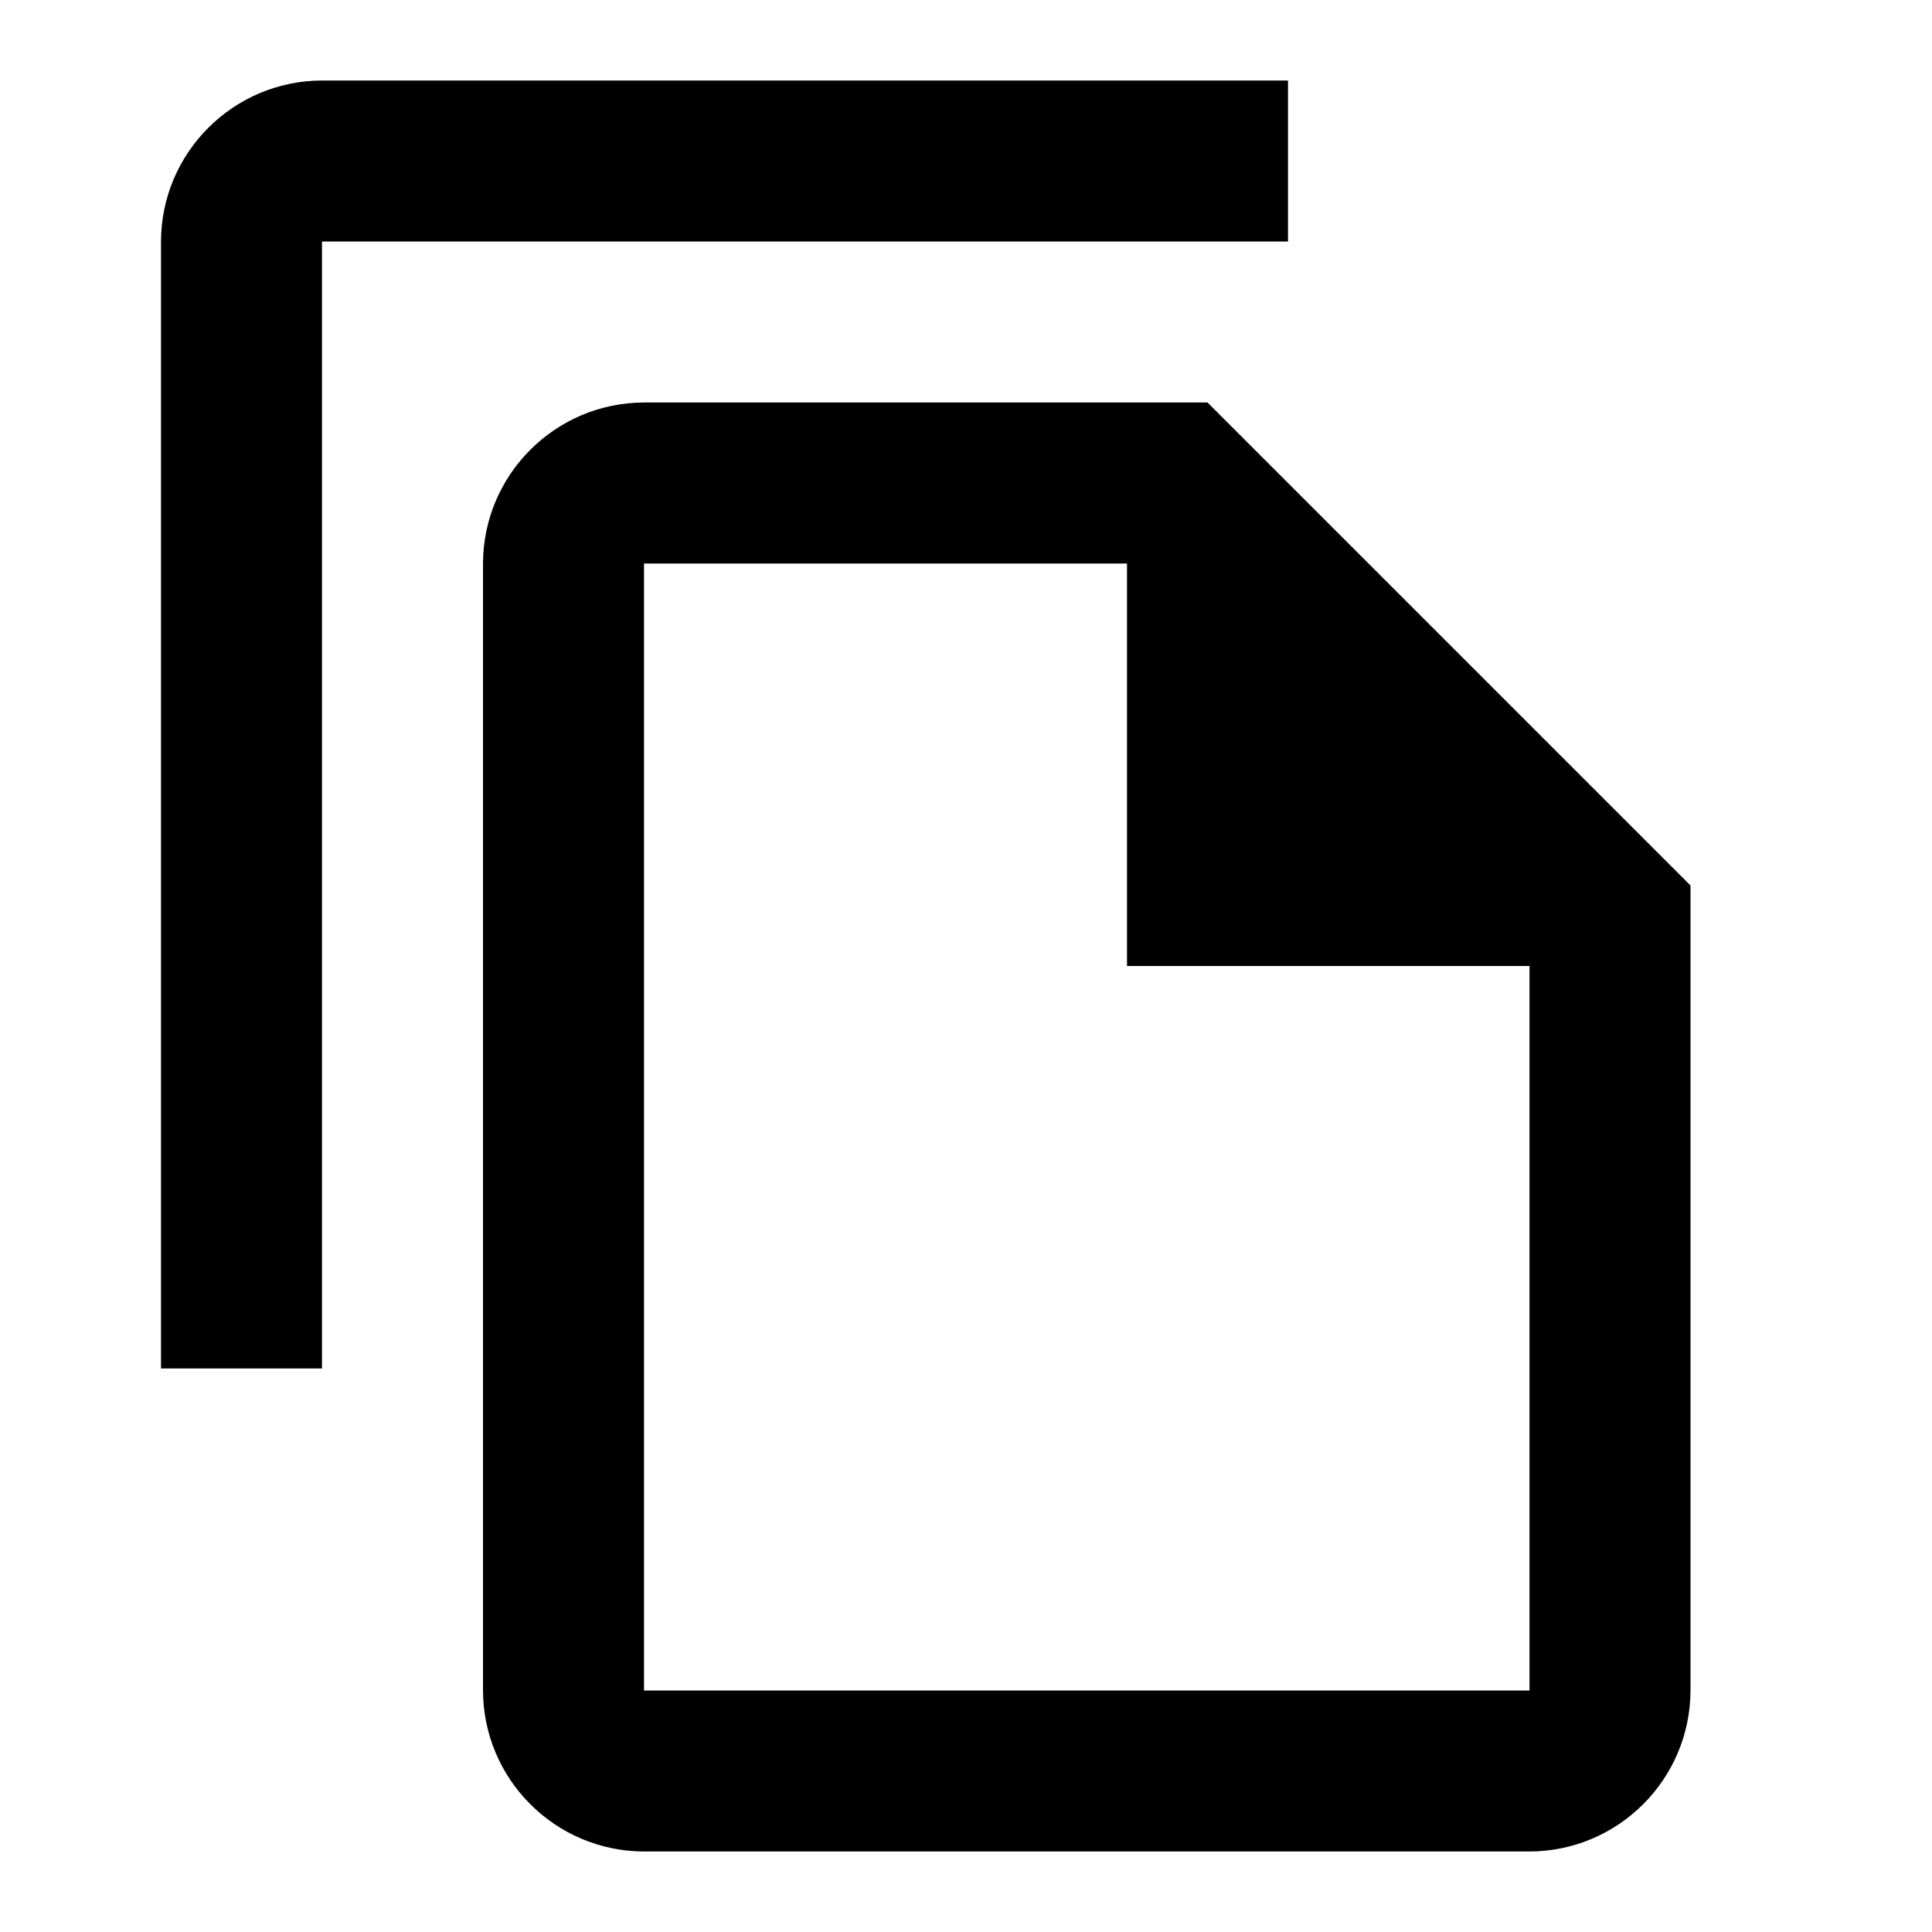
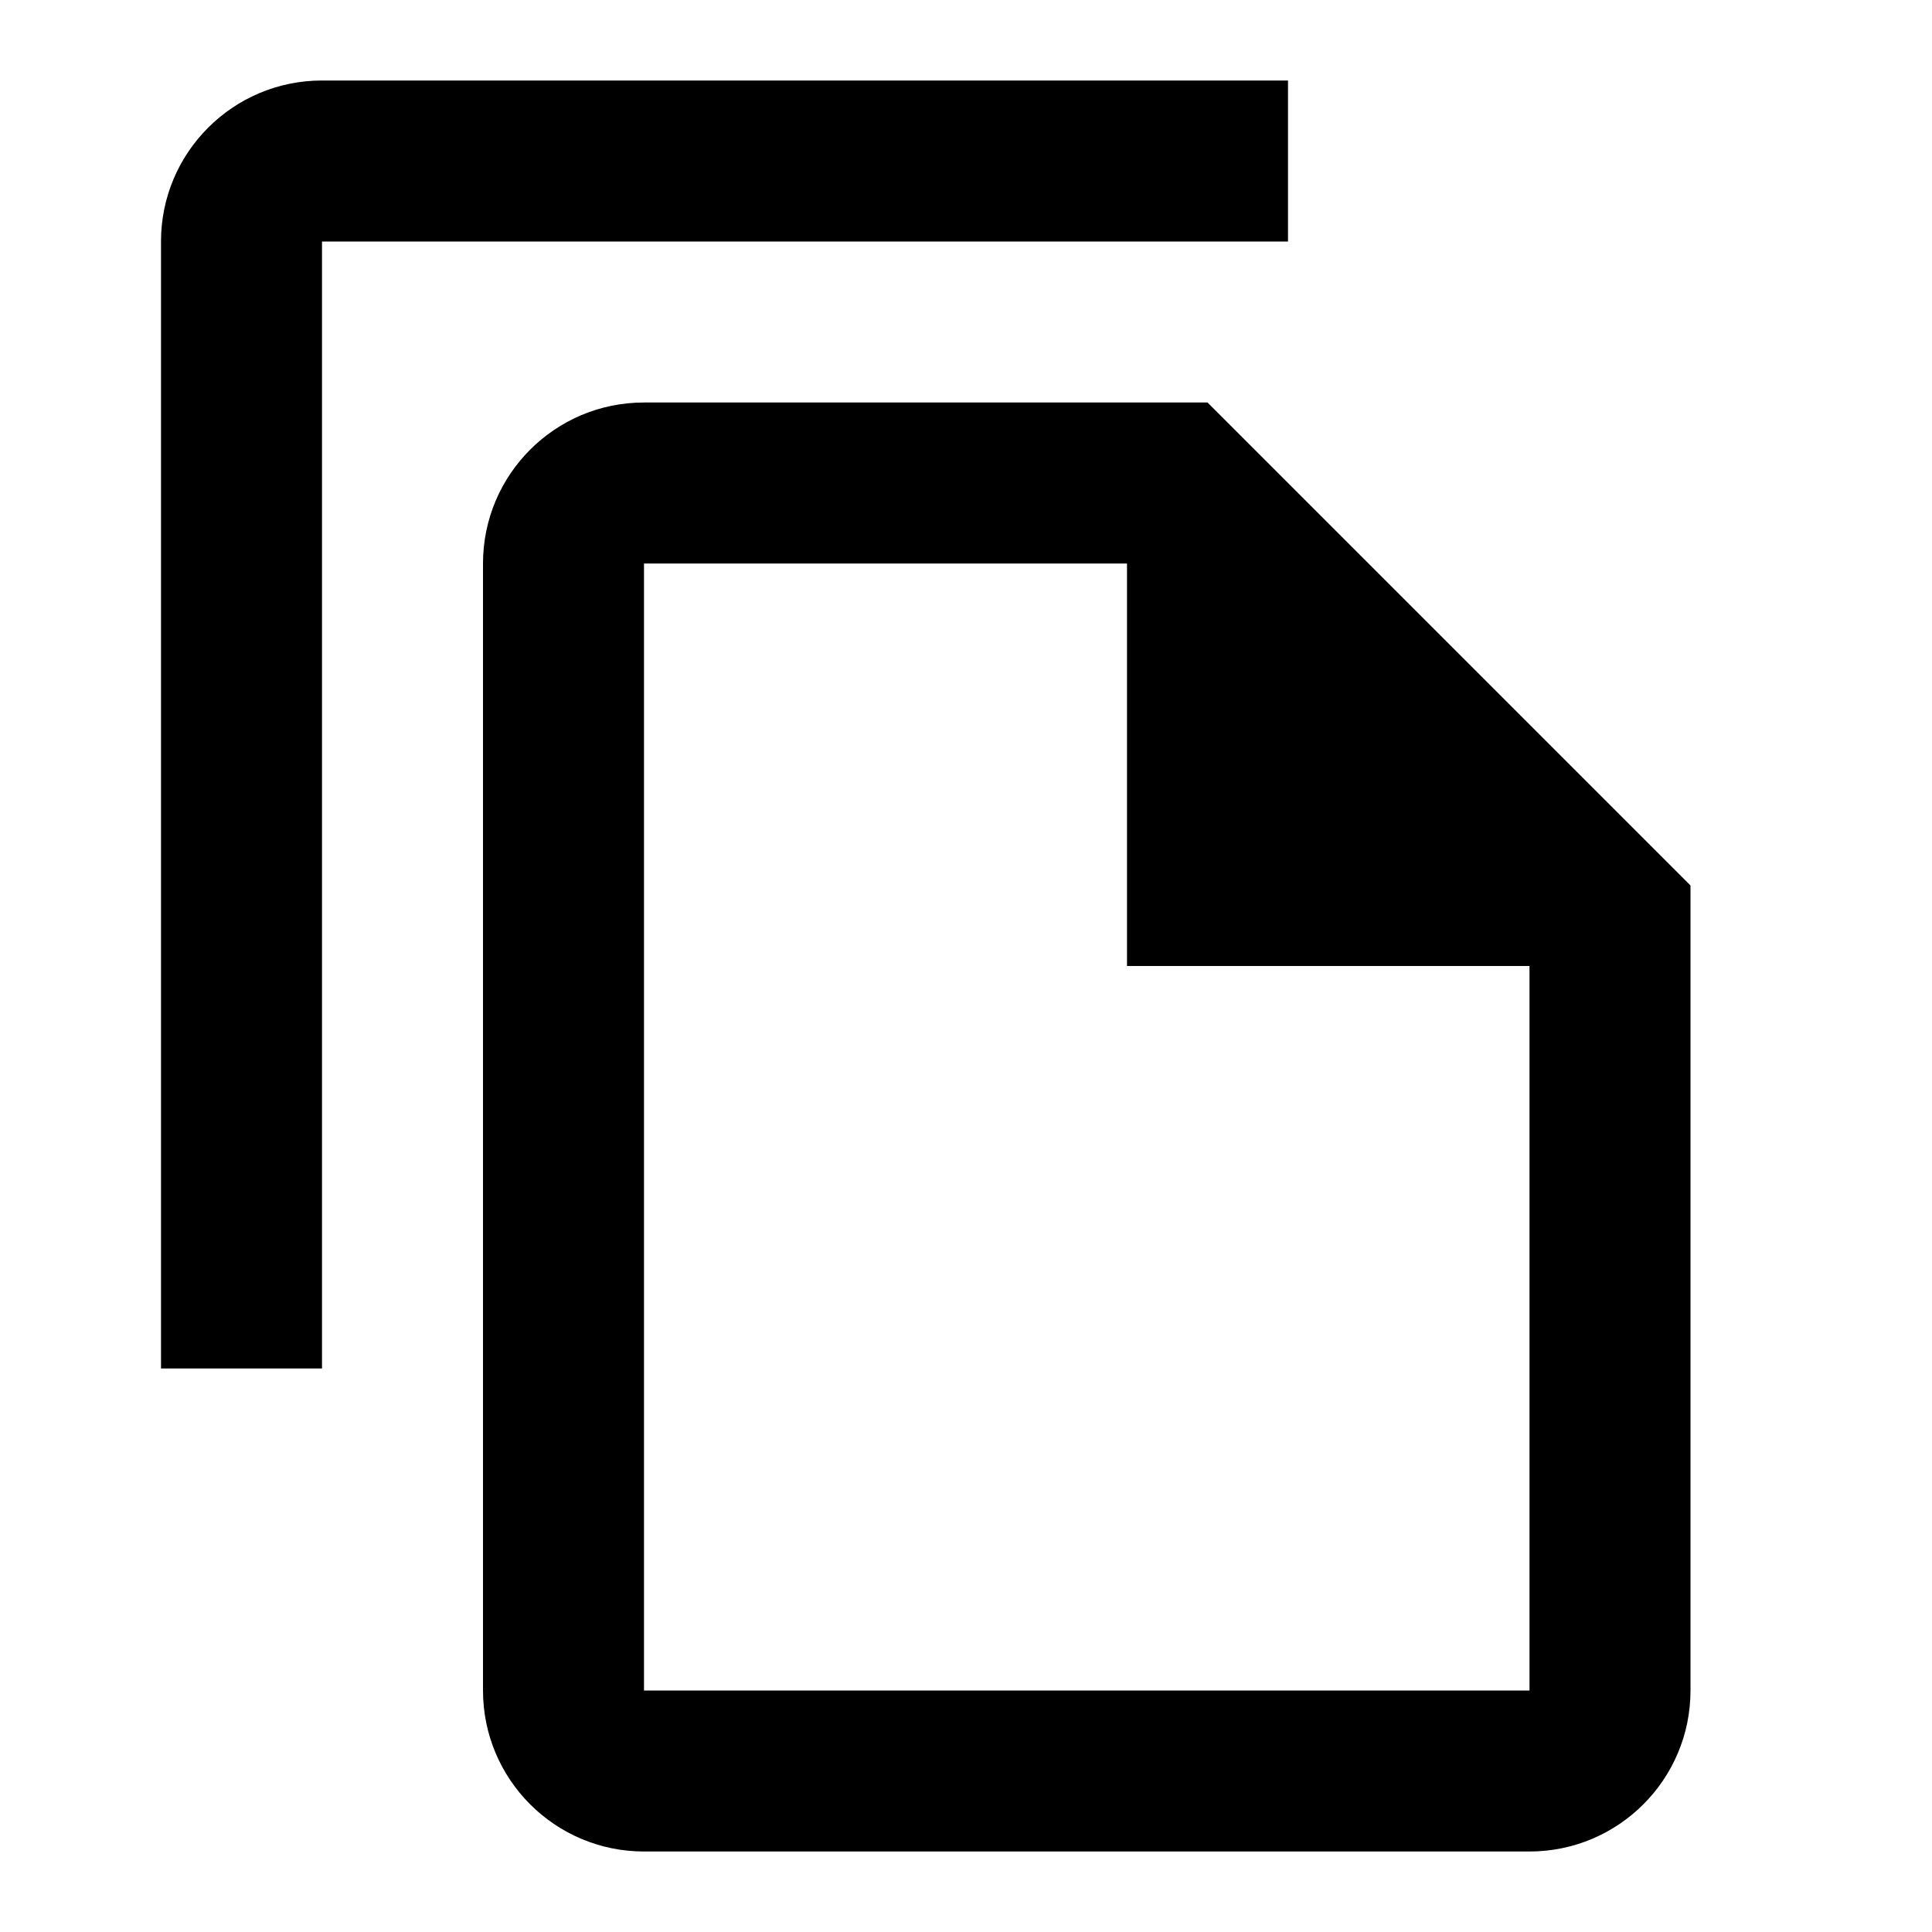
<svg xmlns="http://www.w3.org/2000/svg" viewBox="0 0 24 24">
-   <path d="M16,1H4A2.006,2.006,0,0,0,2,3V17H4V3H16ZM15,5H8A2.006,2.006,0,0,0,6,7V21a2.006,2.006,0,0,0,2,2H19a2.006,2.006,0,0,0,2-2V11ZM8,21V7h6v5h5v9Z" />
+   <path d="M16,1H4A2,2,0,0,0,2,3V17H4V3H16ZM15,5H8A2,2,0,0,0,6,7V21a2,2,0,0,0,2,2H19a2,2,0,0,0,2-2V11ZM8,21V7h6v5h5v9Z" />
  <path fill="none" stroke="#000" stroke-miterlimit="10" stroke-width=".5" d="M-12 -12H468V468H-12z" />
</svg>
